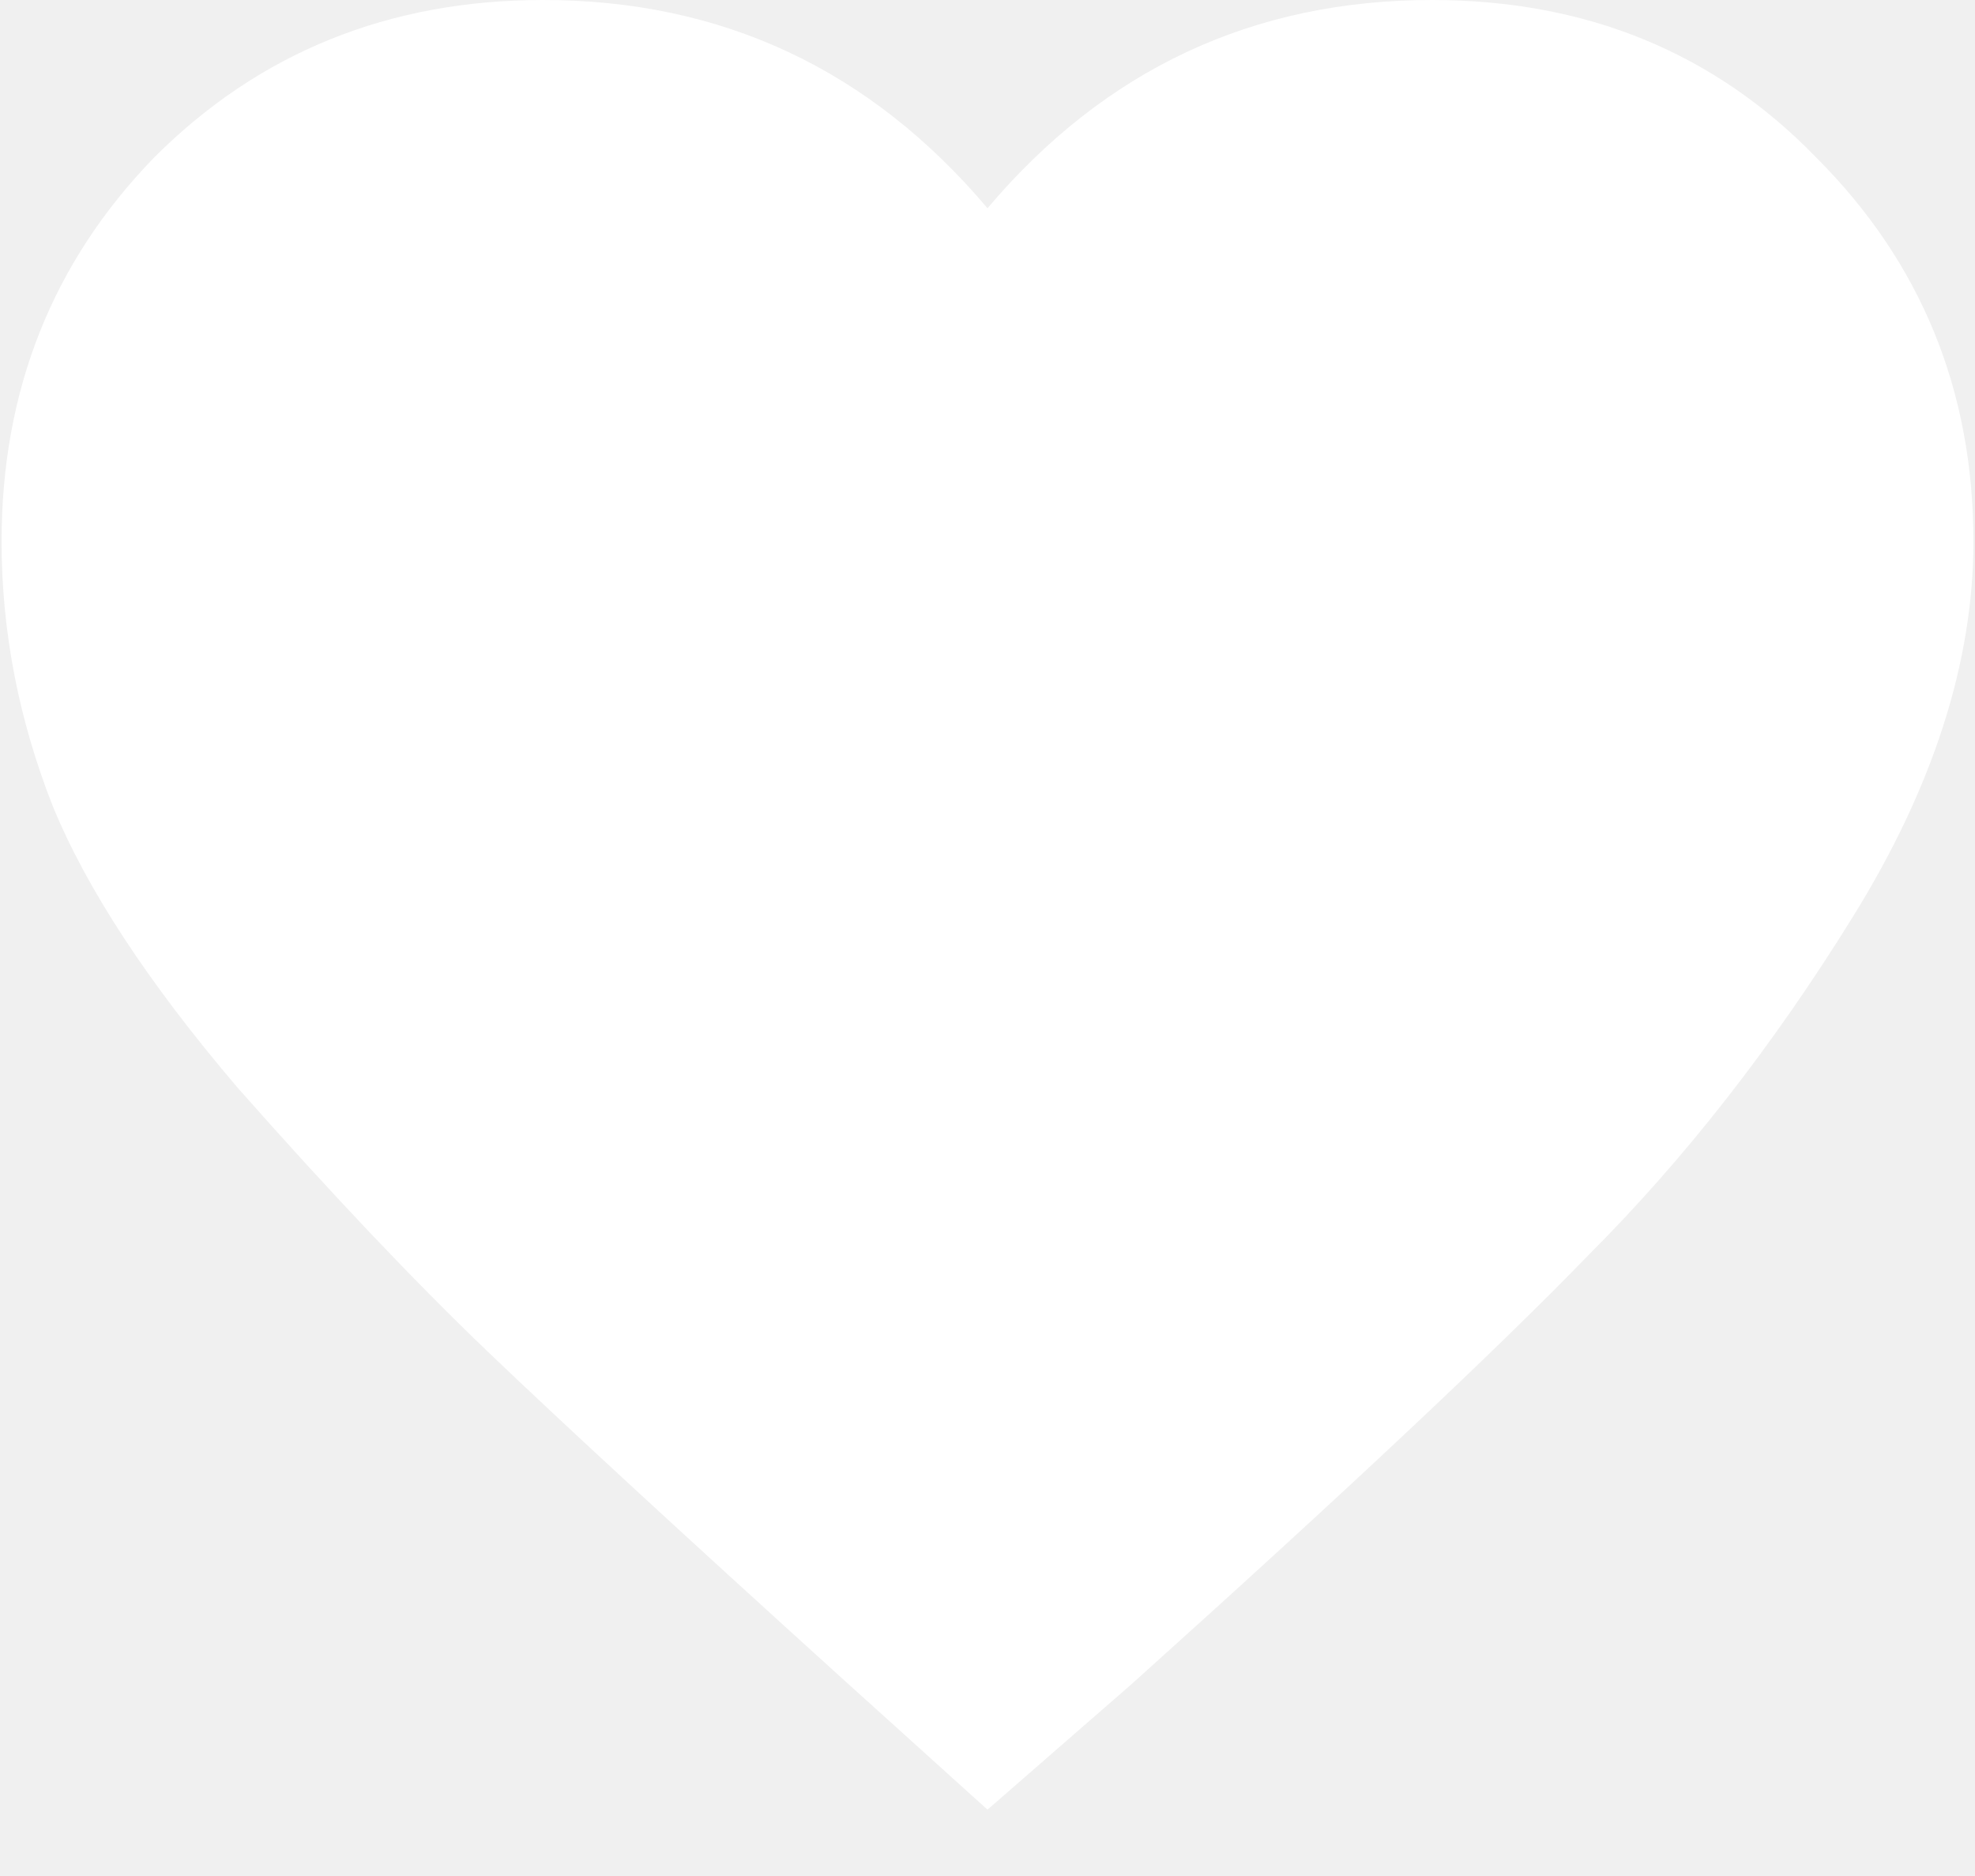
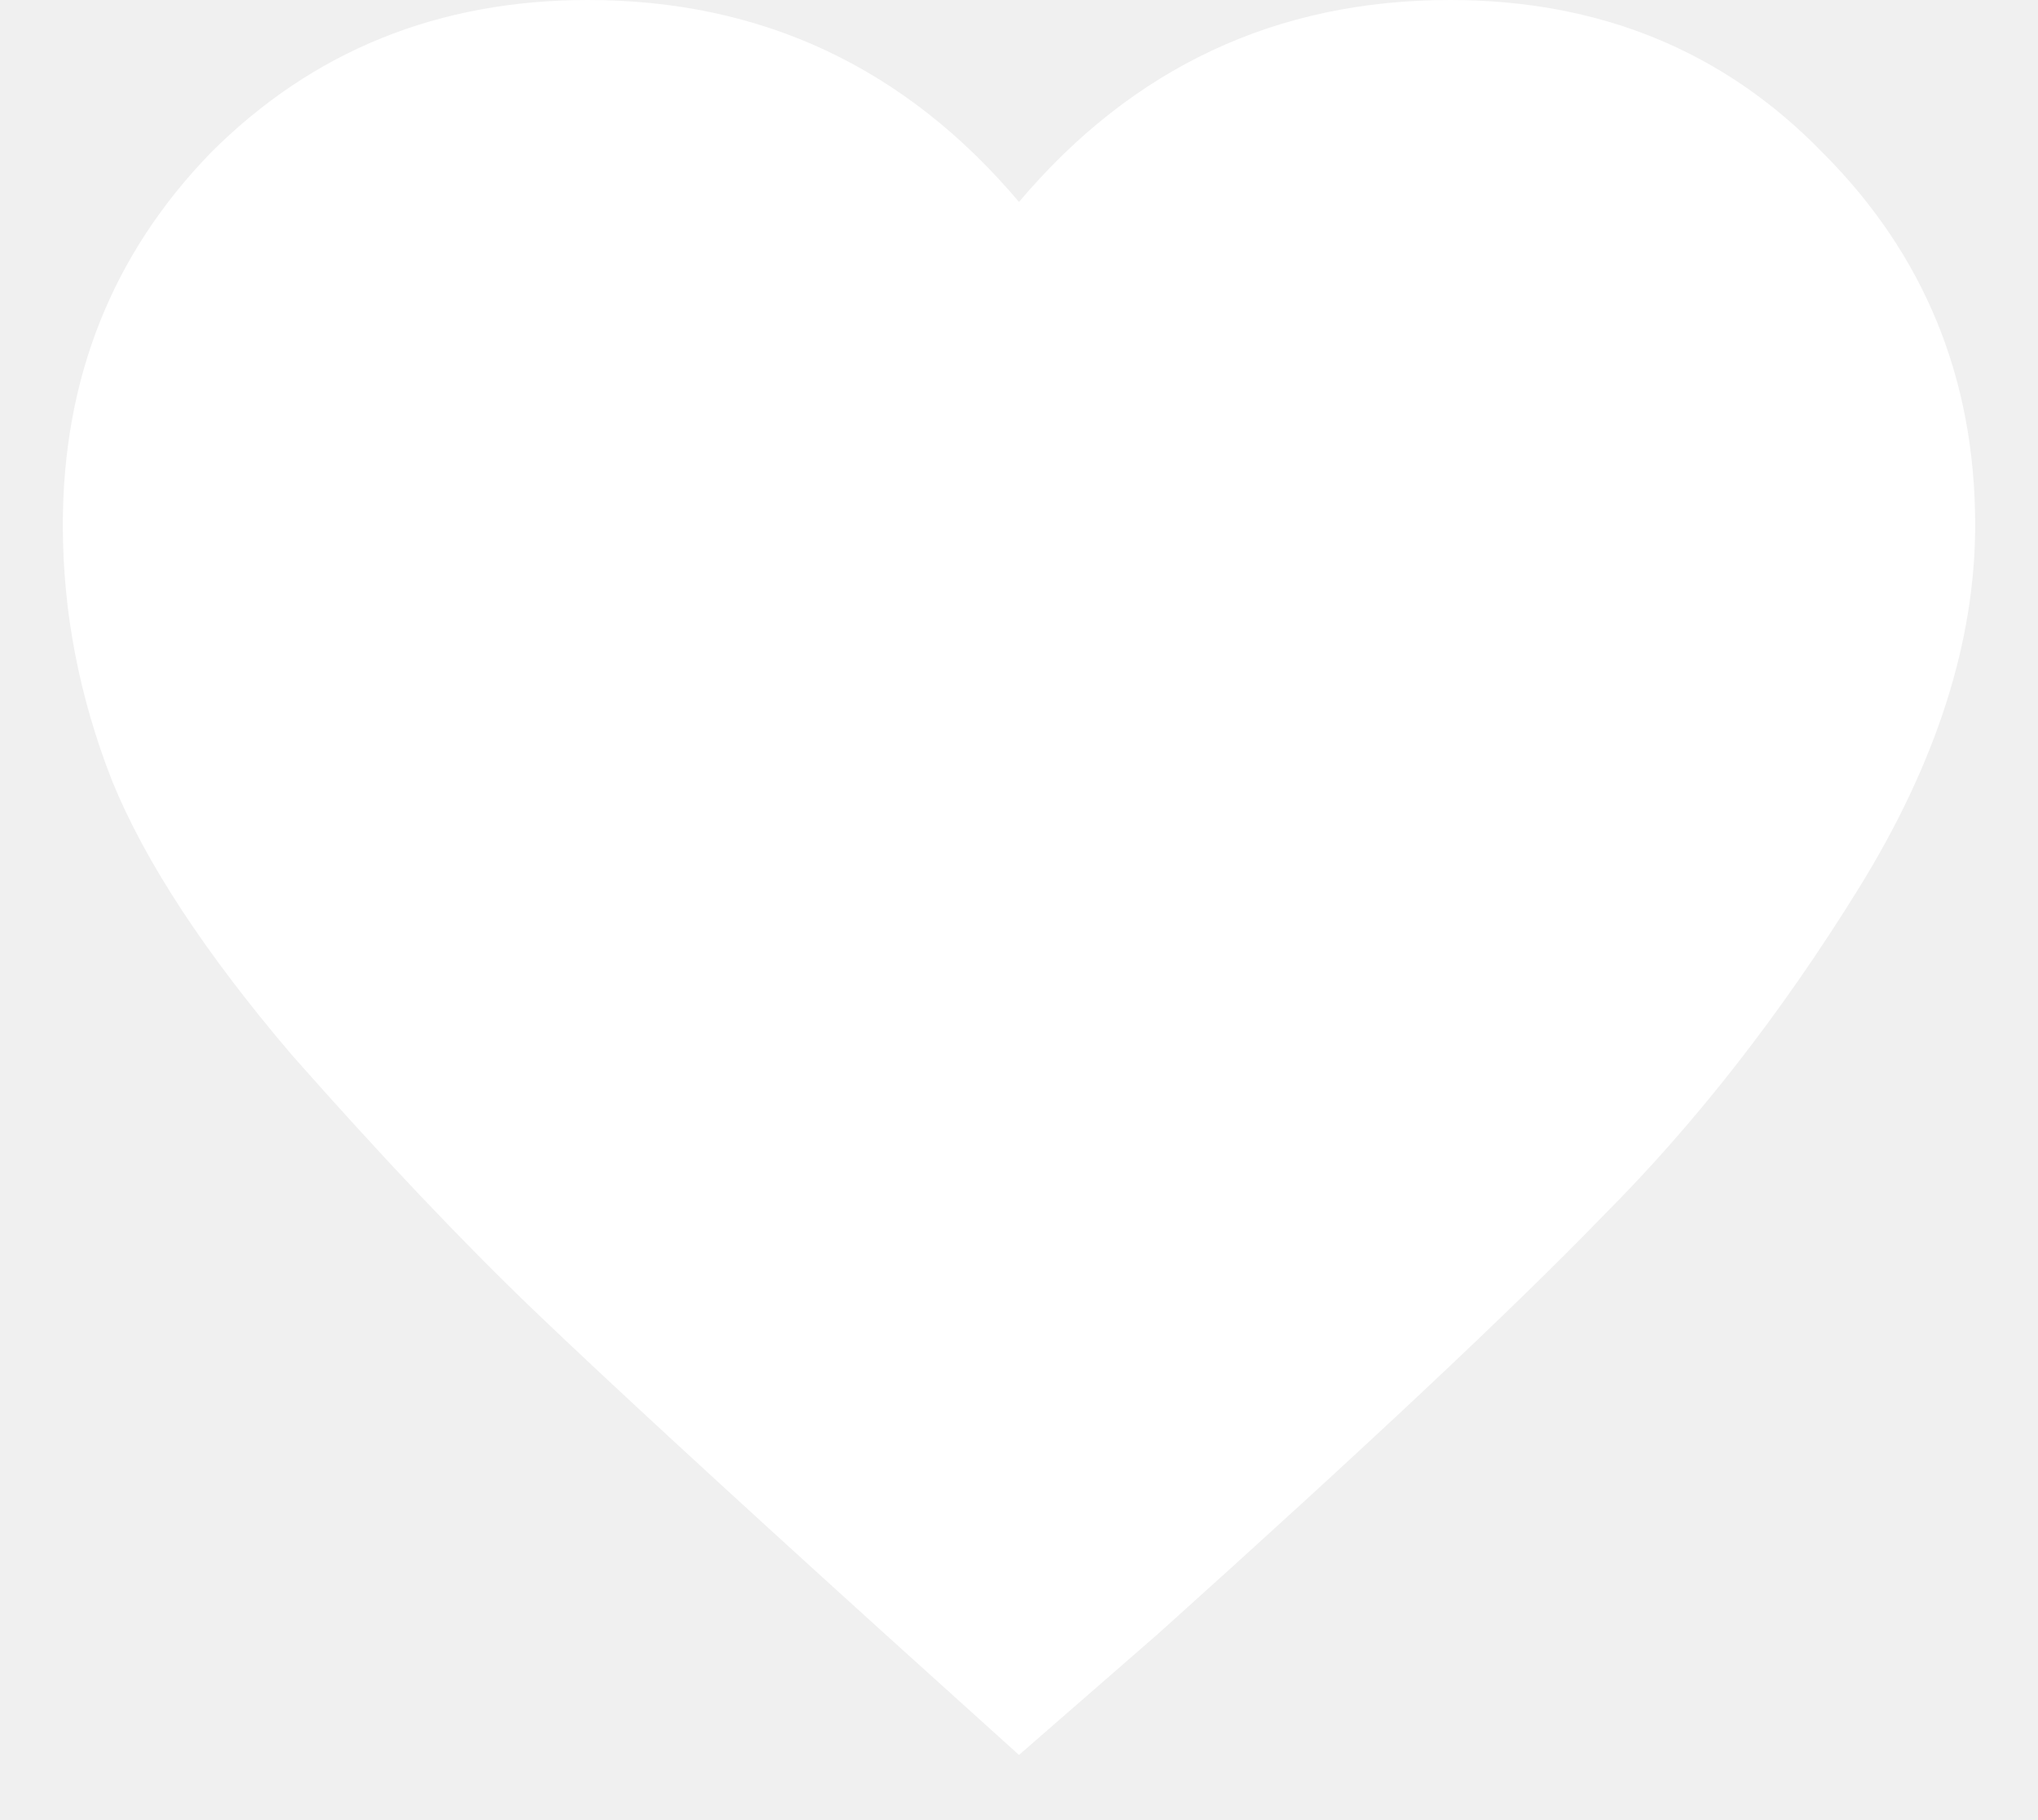
- <svg xmlns="http://www.w3.org/2000/svg" width="20" height="19" viewBox="0 0 20 19" fill="none">
+ <svg xmlns="http://www.w3.org/2000/svg" width="28" height="25" viewBox="0 0 20 19" fill="none">
  <path d="M10 18.328L8.547 17.016C6.891 15.516 5.688 14.406 4.938 13.688C4.188 12.969 3.344 12.078 2.406 11.016C1.5 9.953 0.875 9 0.531 8.156C0.188 7.281 0.016 6.391 0.016 5.484C0.016 3.953 0.531 2.656 1.562 1.594C2.625 0.531 3.938 0 5.5 0C7.312 0 8.812 0.703 10 2.109C11.188 0.703 12.688 0 14.5 0C16.062 0 17.359 0.531 18.391 1.594C19.453 2.656 19.984 3.953 19.984 5.484C19.984 6.703 19.578 7.969 18.766 9.281C17.953 10.594 17.062 11.734 16.094 12.703C15.156 13.672 13.609 15.125 11.453 17.062L10 18.328Z" fill="white" />
</svg>
